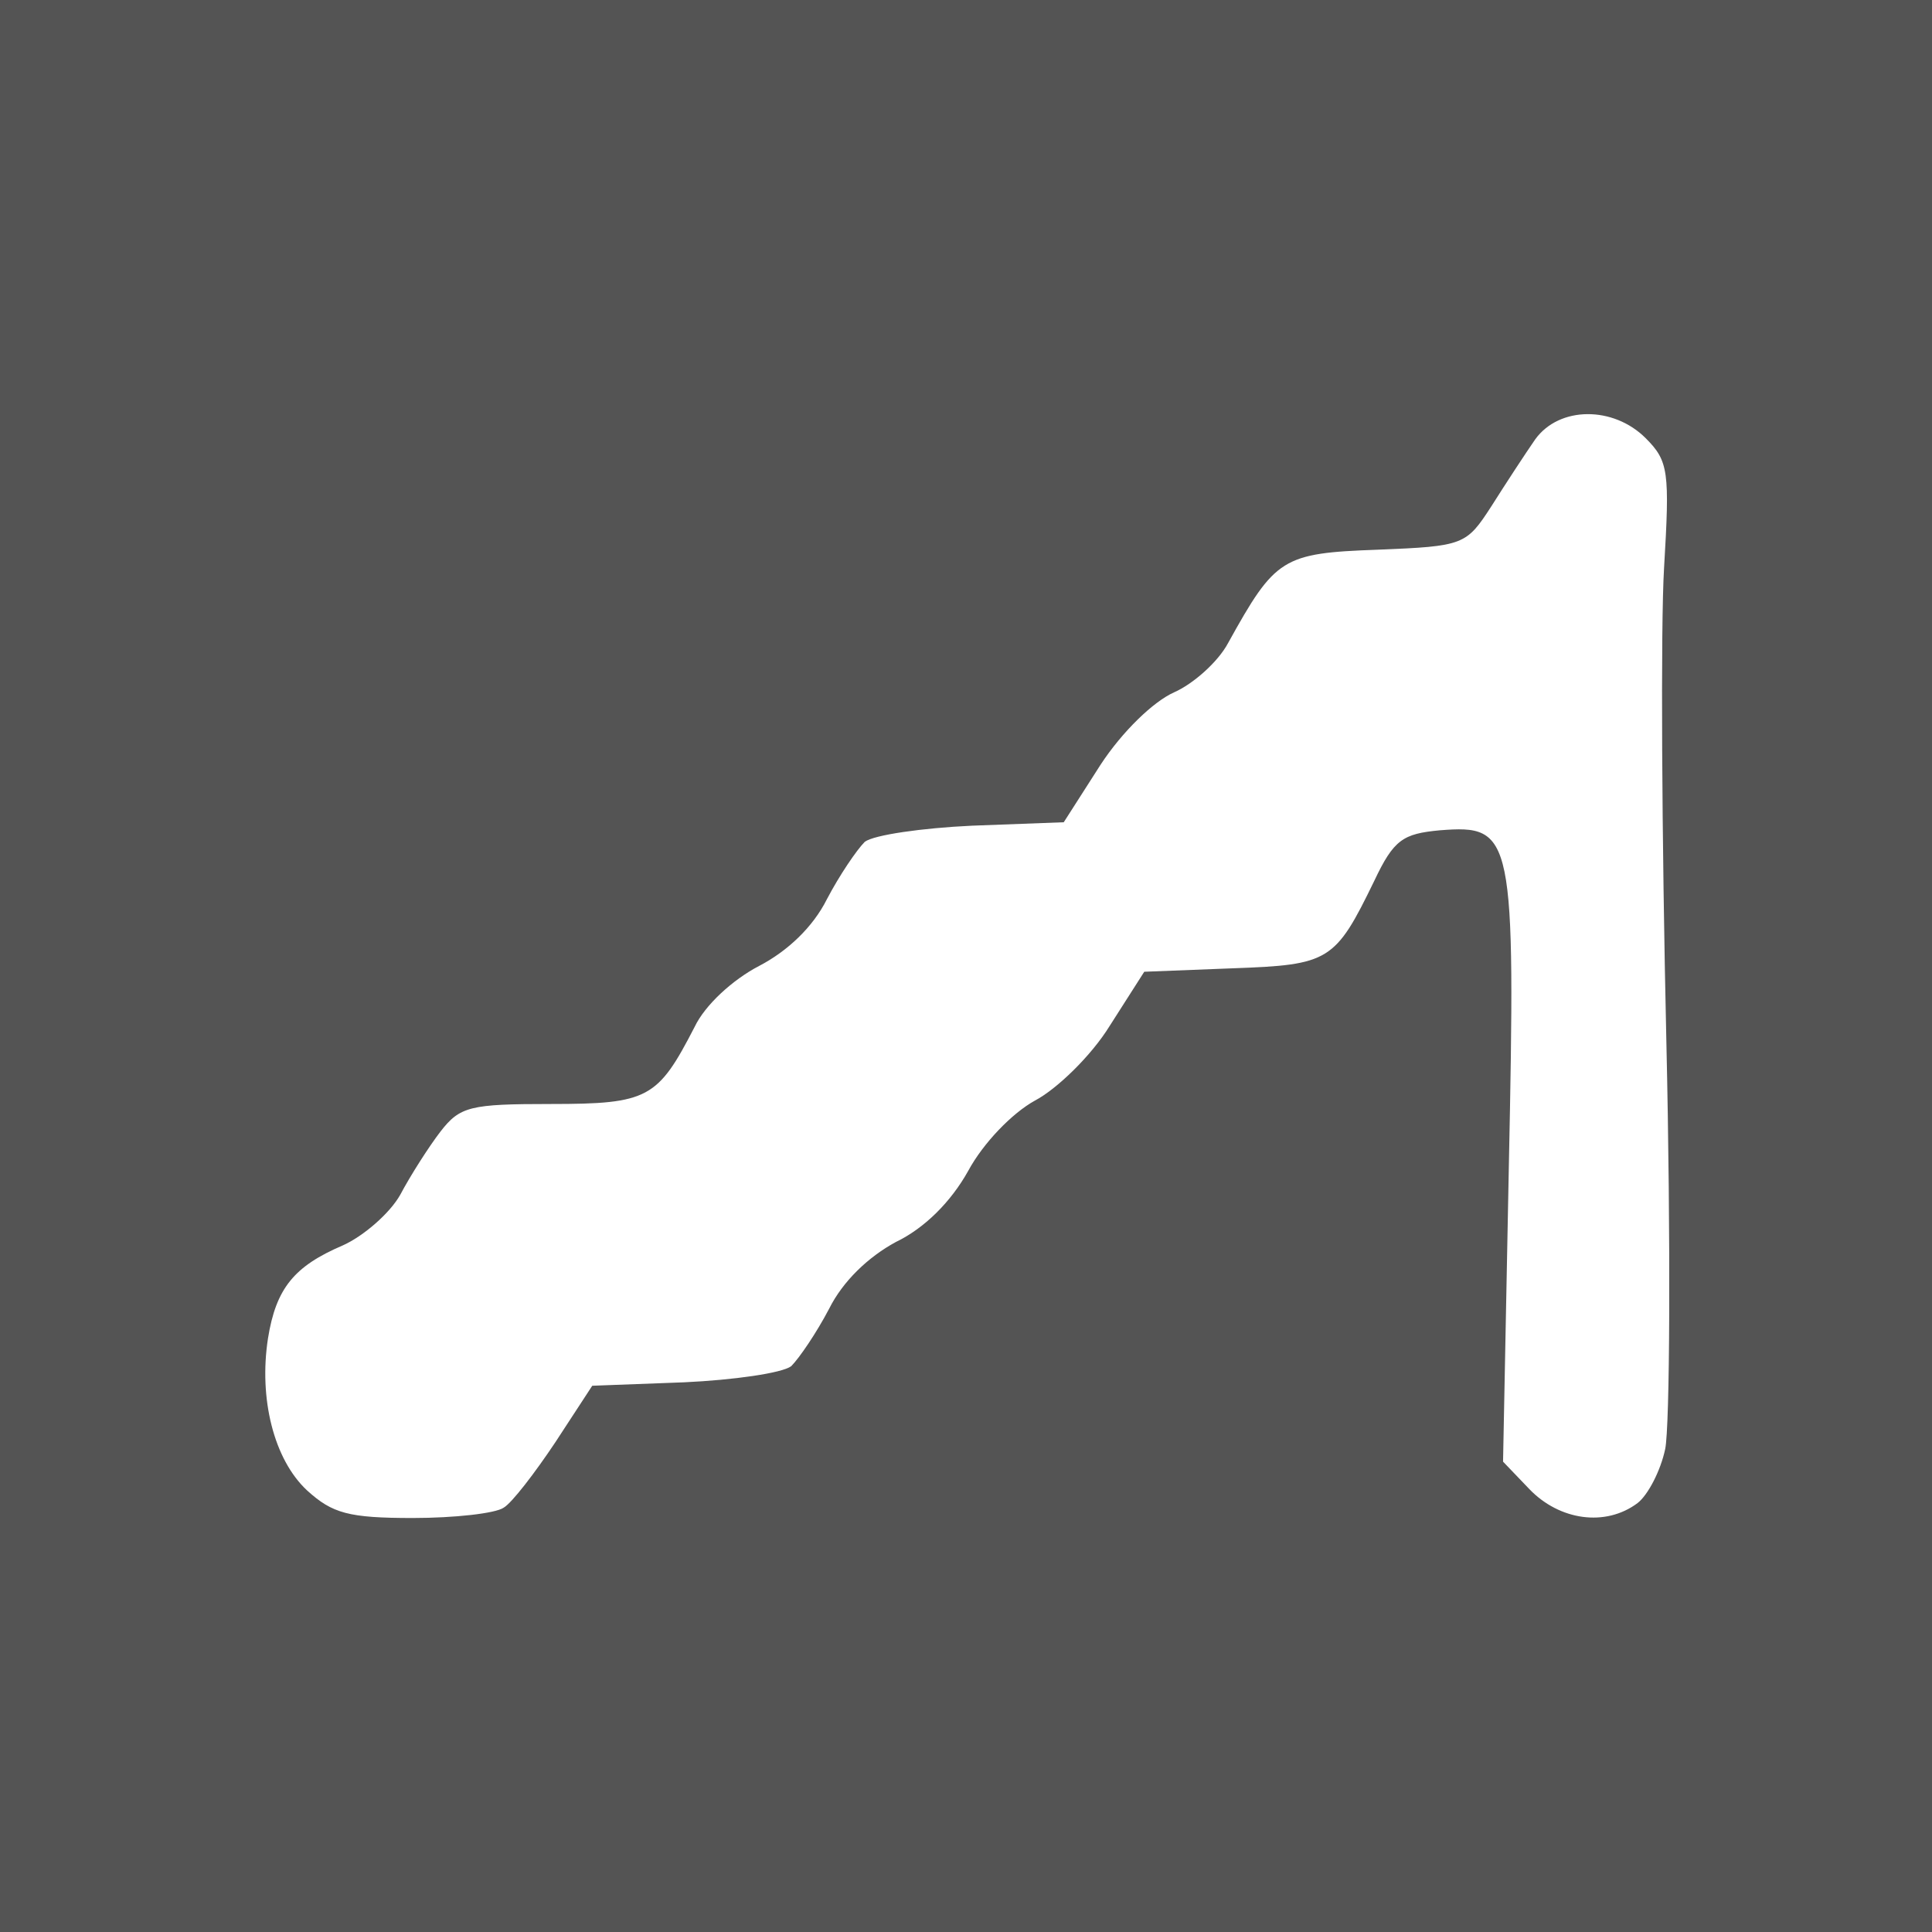
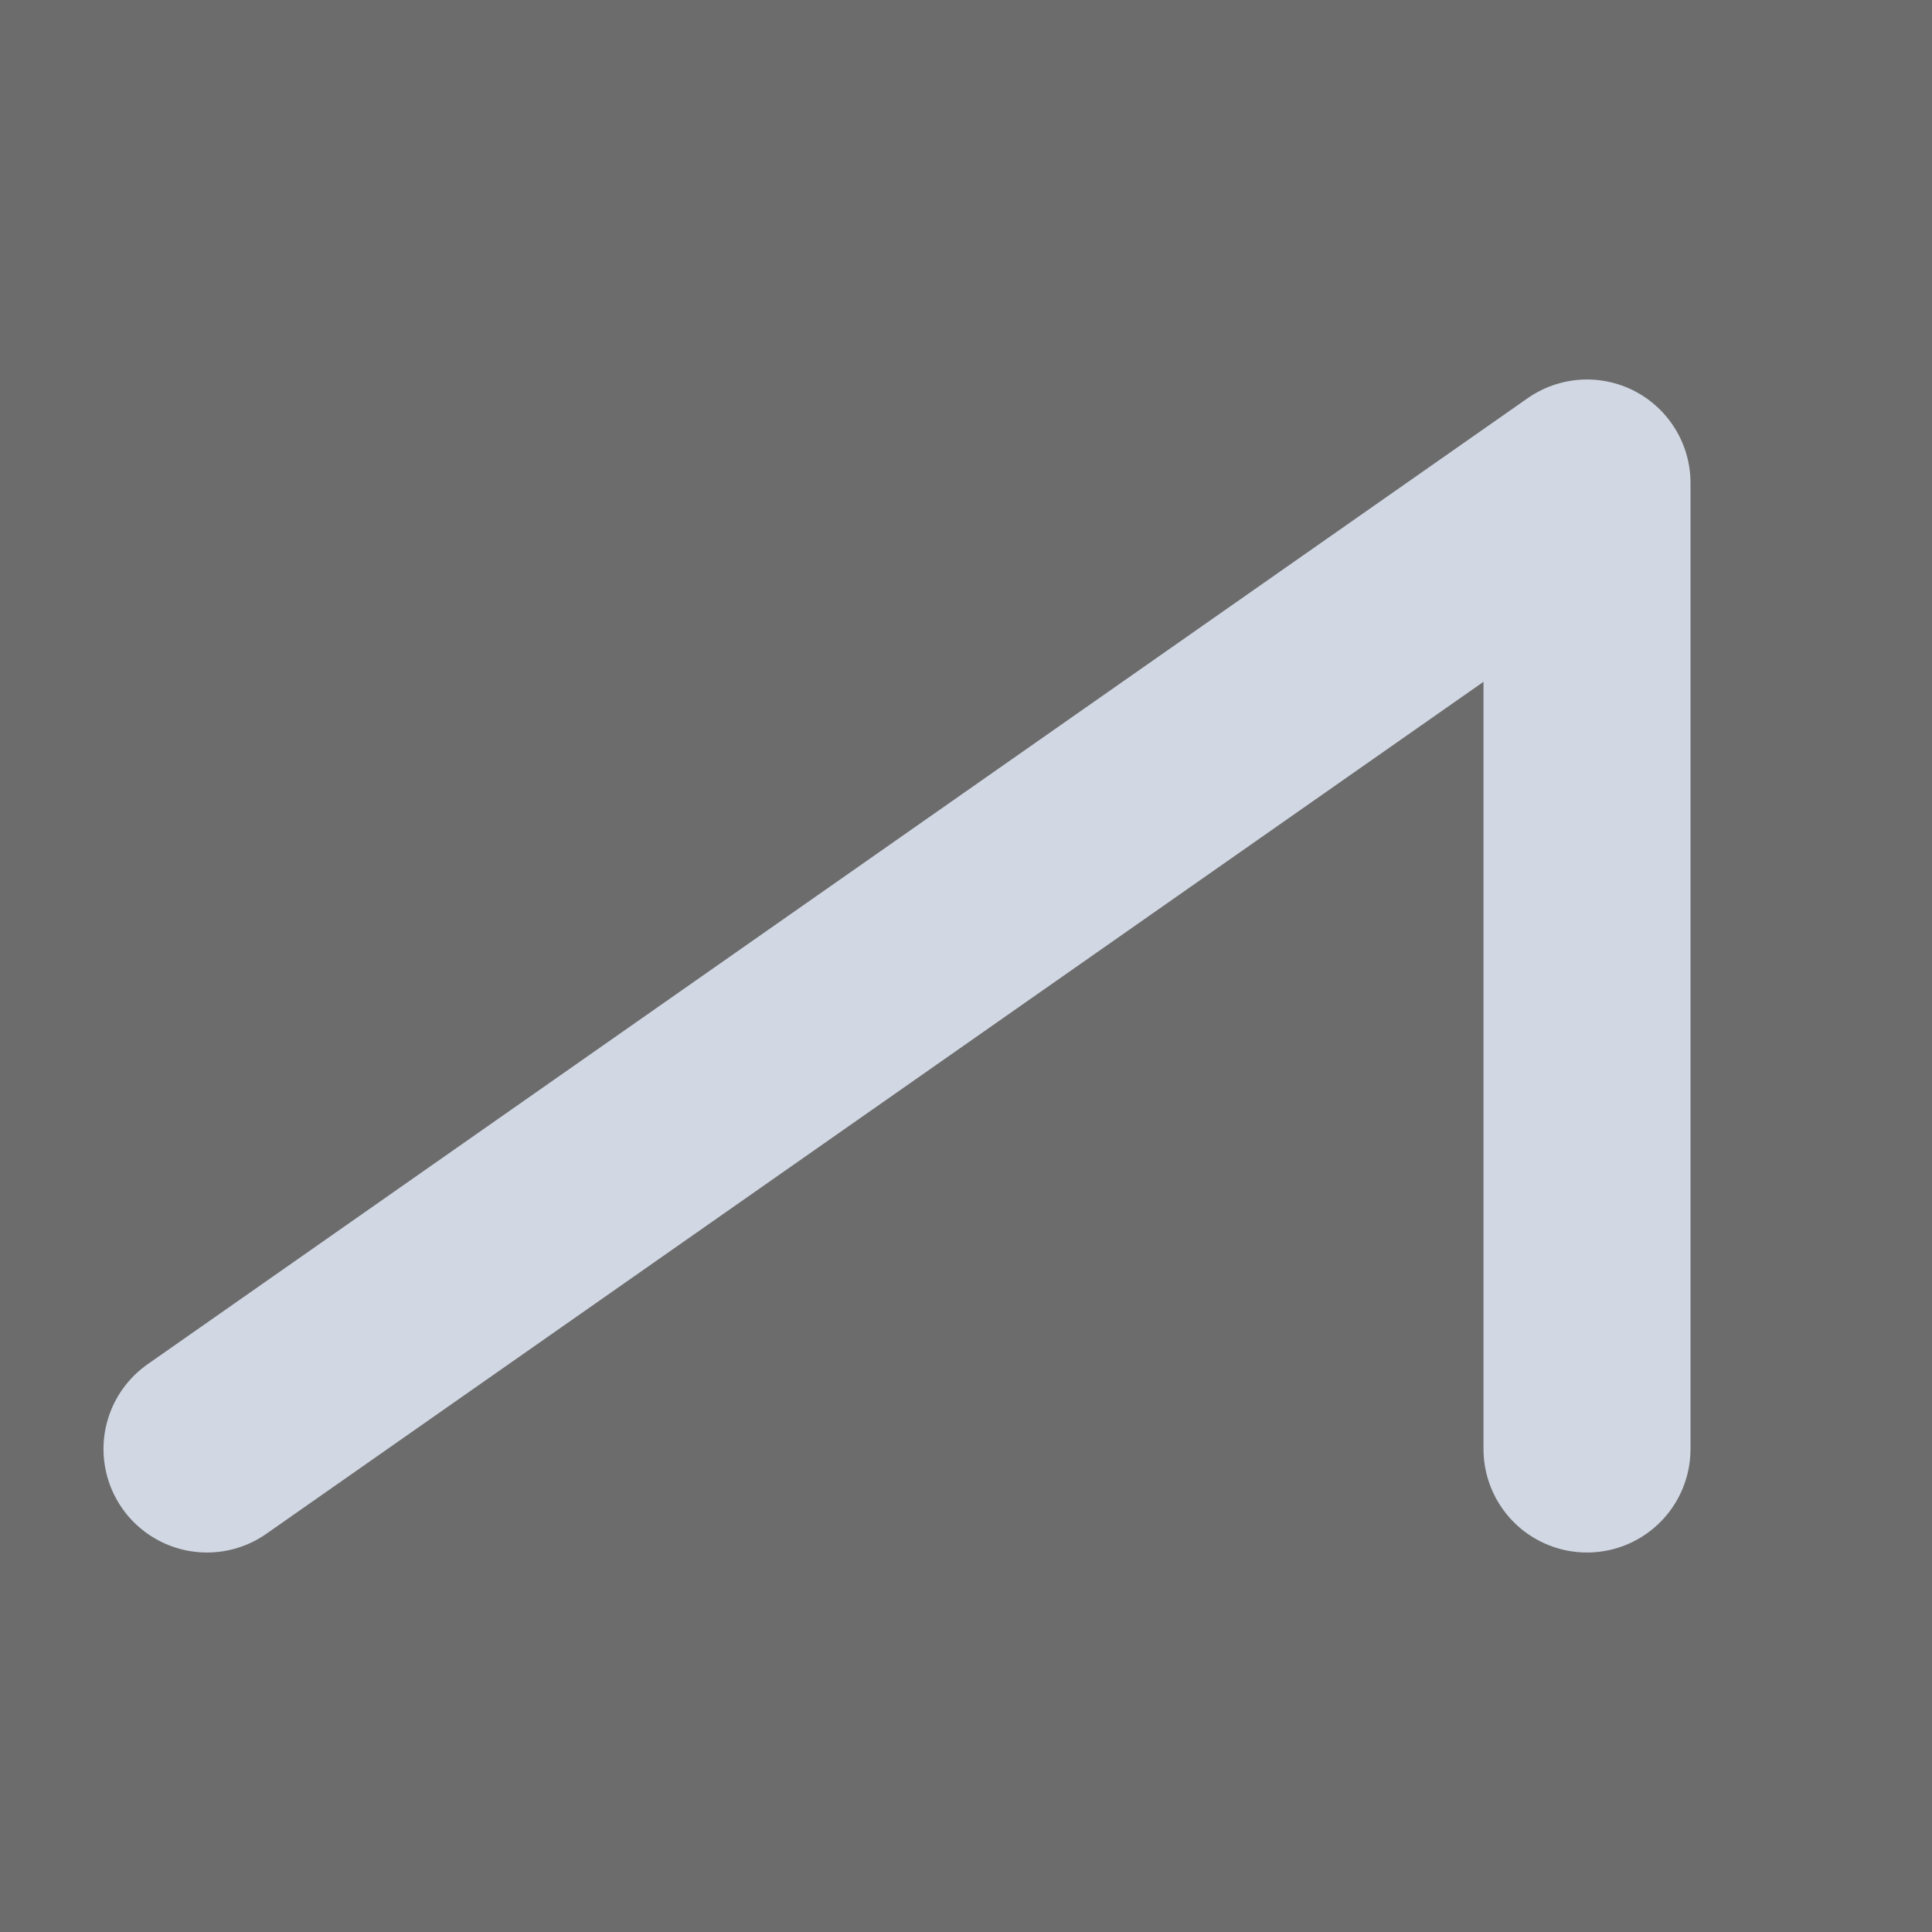
- <svg xmlns="http://www.w3.org/2000/svg" width="14" height="14" viewBox="0 0 168 168">
-   <rect width="168" height="168" fill="#000000" fill-opacity="0.651" />
-   <g transform="translate(0,168) scale(0.1,-0.1)" fill="#ffffff" fill-opacity="1.000" stroke="none">
-     <path d="M1335 1298 c-9 -13 -26 -39 -38 -58 -22 -34 -24 -35 -99 -38 -83 -3 -89 -7 -130 -81 -9 -17 -31 -36 -47 -43 -18 -8 -45 -34 -64 -63 l-32 -50 -80 -3 c-43 -2 -85 -8 -93 -14 -7 -7 -22 -29 -33 -50 -12 -24 -34 -45 -59 -58 -23 -12 -47 -34 -56 -53 -32 -62 -40 -67 -125 -67 -70 0 -79 -2 -96 -24 -10 -13 -26 -38 -35 -55 -9 -16 -32 -36 -50 -44 -42 -18 -58 -37 -65 -81 -8 -52 5 -105 34 -132 22 -20 36 -24 92 -24 36 0 72 4 79 9 7 4 27 30 45 57 l32 49 80 3 c43 2 85 8 93 14 7 7 22 29 33 50 12 24 34 45 58 58 25 12 48 35 63 62 13 24 38 50 58 61 19 10 49 39 65 65 l30 47 77 3 c84 3 89 6 123 76 17 36 25 41 57 44 64 5 66 -3 60 -294 l-5 -255 23 -24 c26 -27 66 -33 94 -12 9 7 20 28 24 47 4 19 5 179 1 355 -4 176 -5 361 -2 411 5 84 4 93 -16 113 -28 28 -75 28 -96 -1z" />
-   </g>
+ <svg xmlns="http://www.w3.org/2000/svg" width="14" height="14" viewBox="0 0 14 14">
+   <rect width="14" height="14" fill="#000000" fill-opacity="0.55" />
+   <path d="M1.5 10.5 L11.5 3.5 L11.5 10.5" fill="none" stroke="#d1d8e4" stroke-width="1.5" stroke-linecap="round" stroke-linejoin="round" />
</svg>
